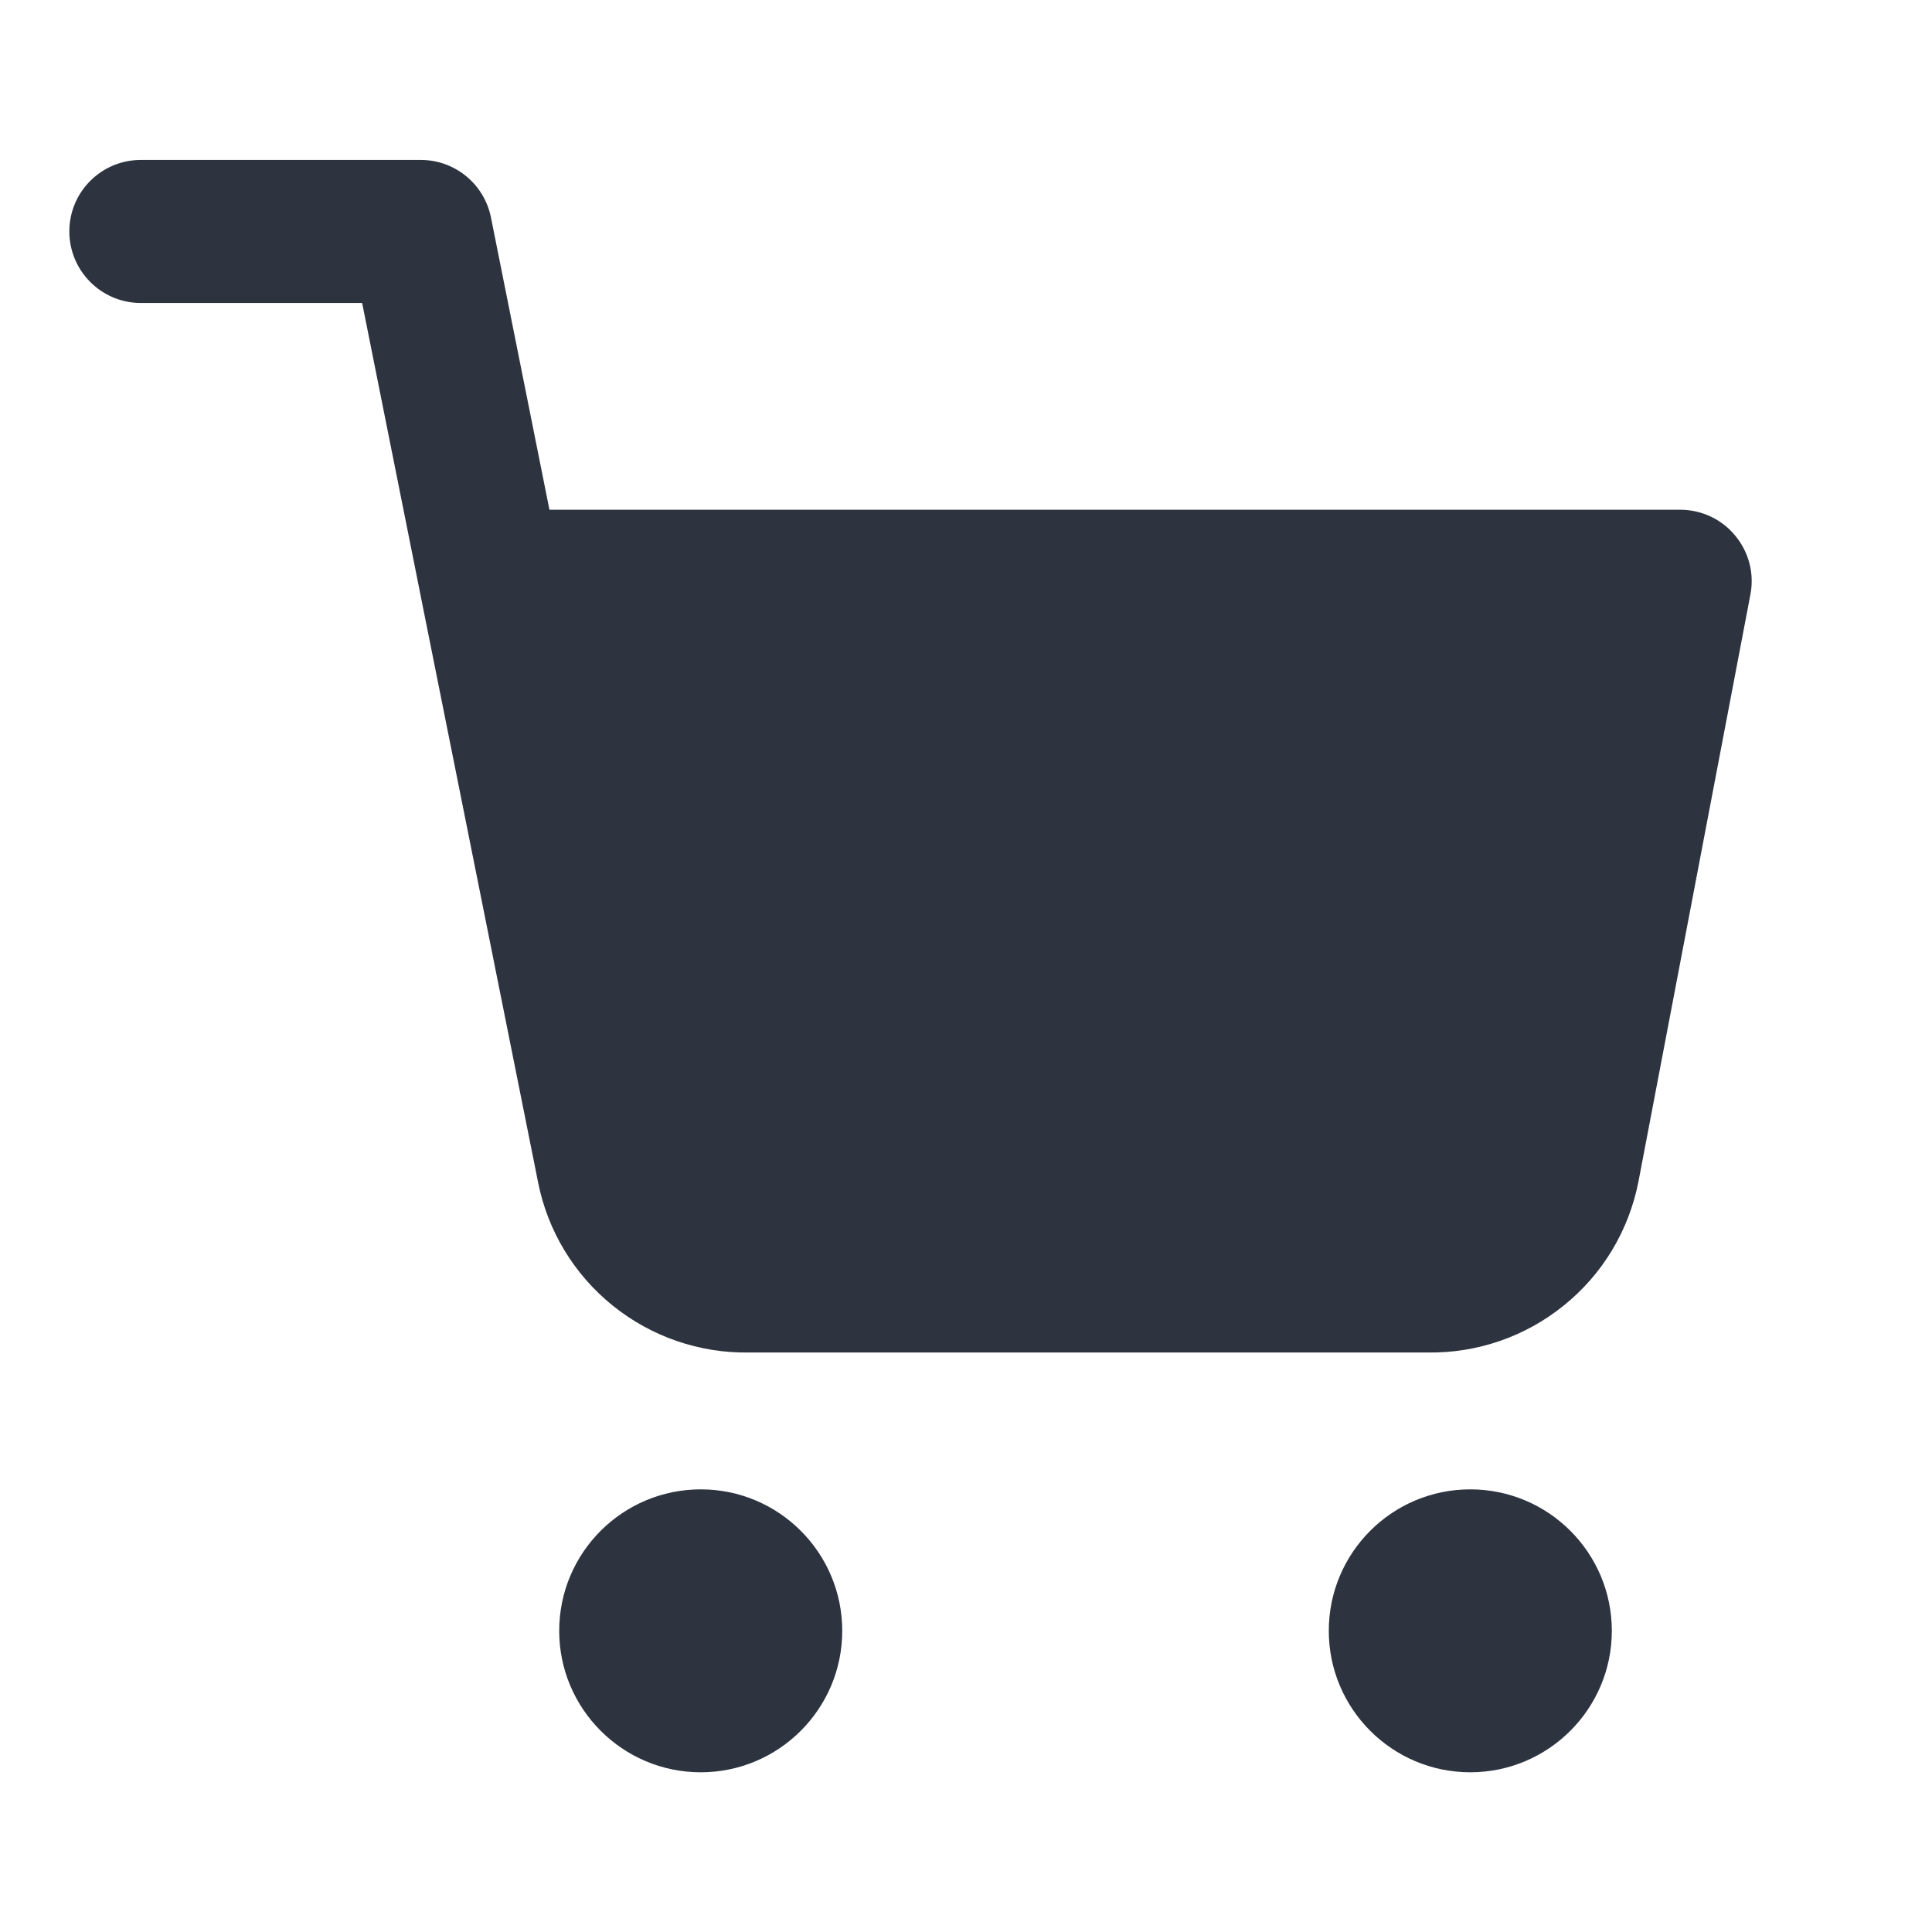
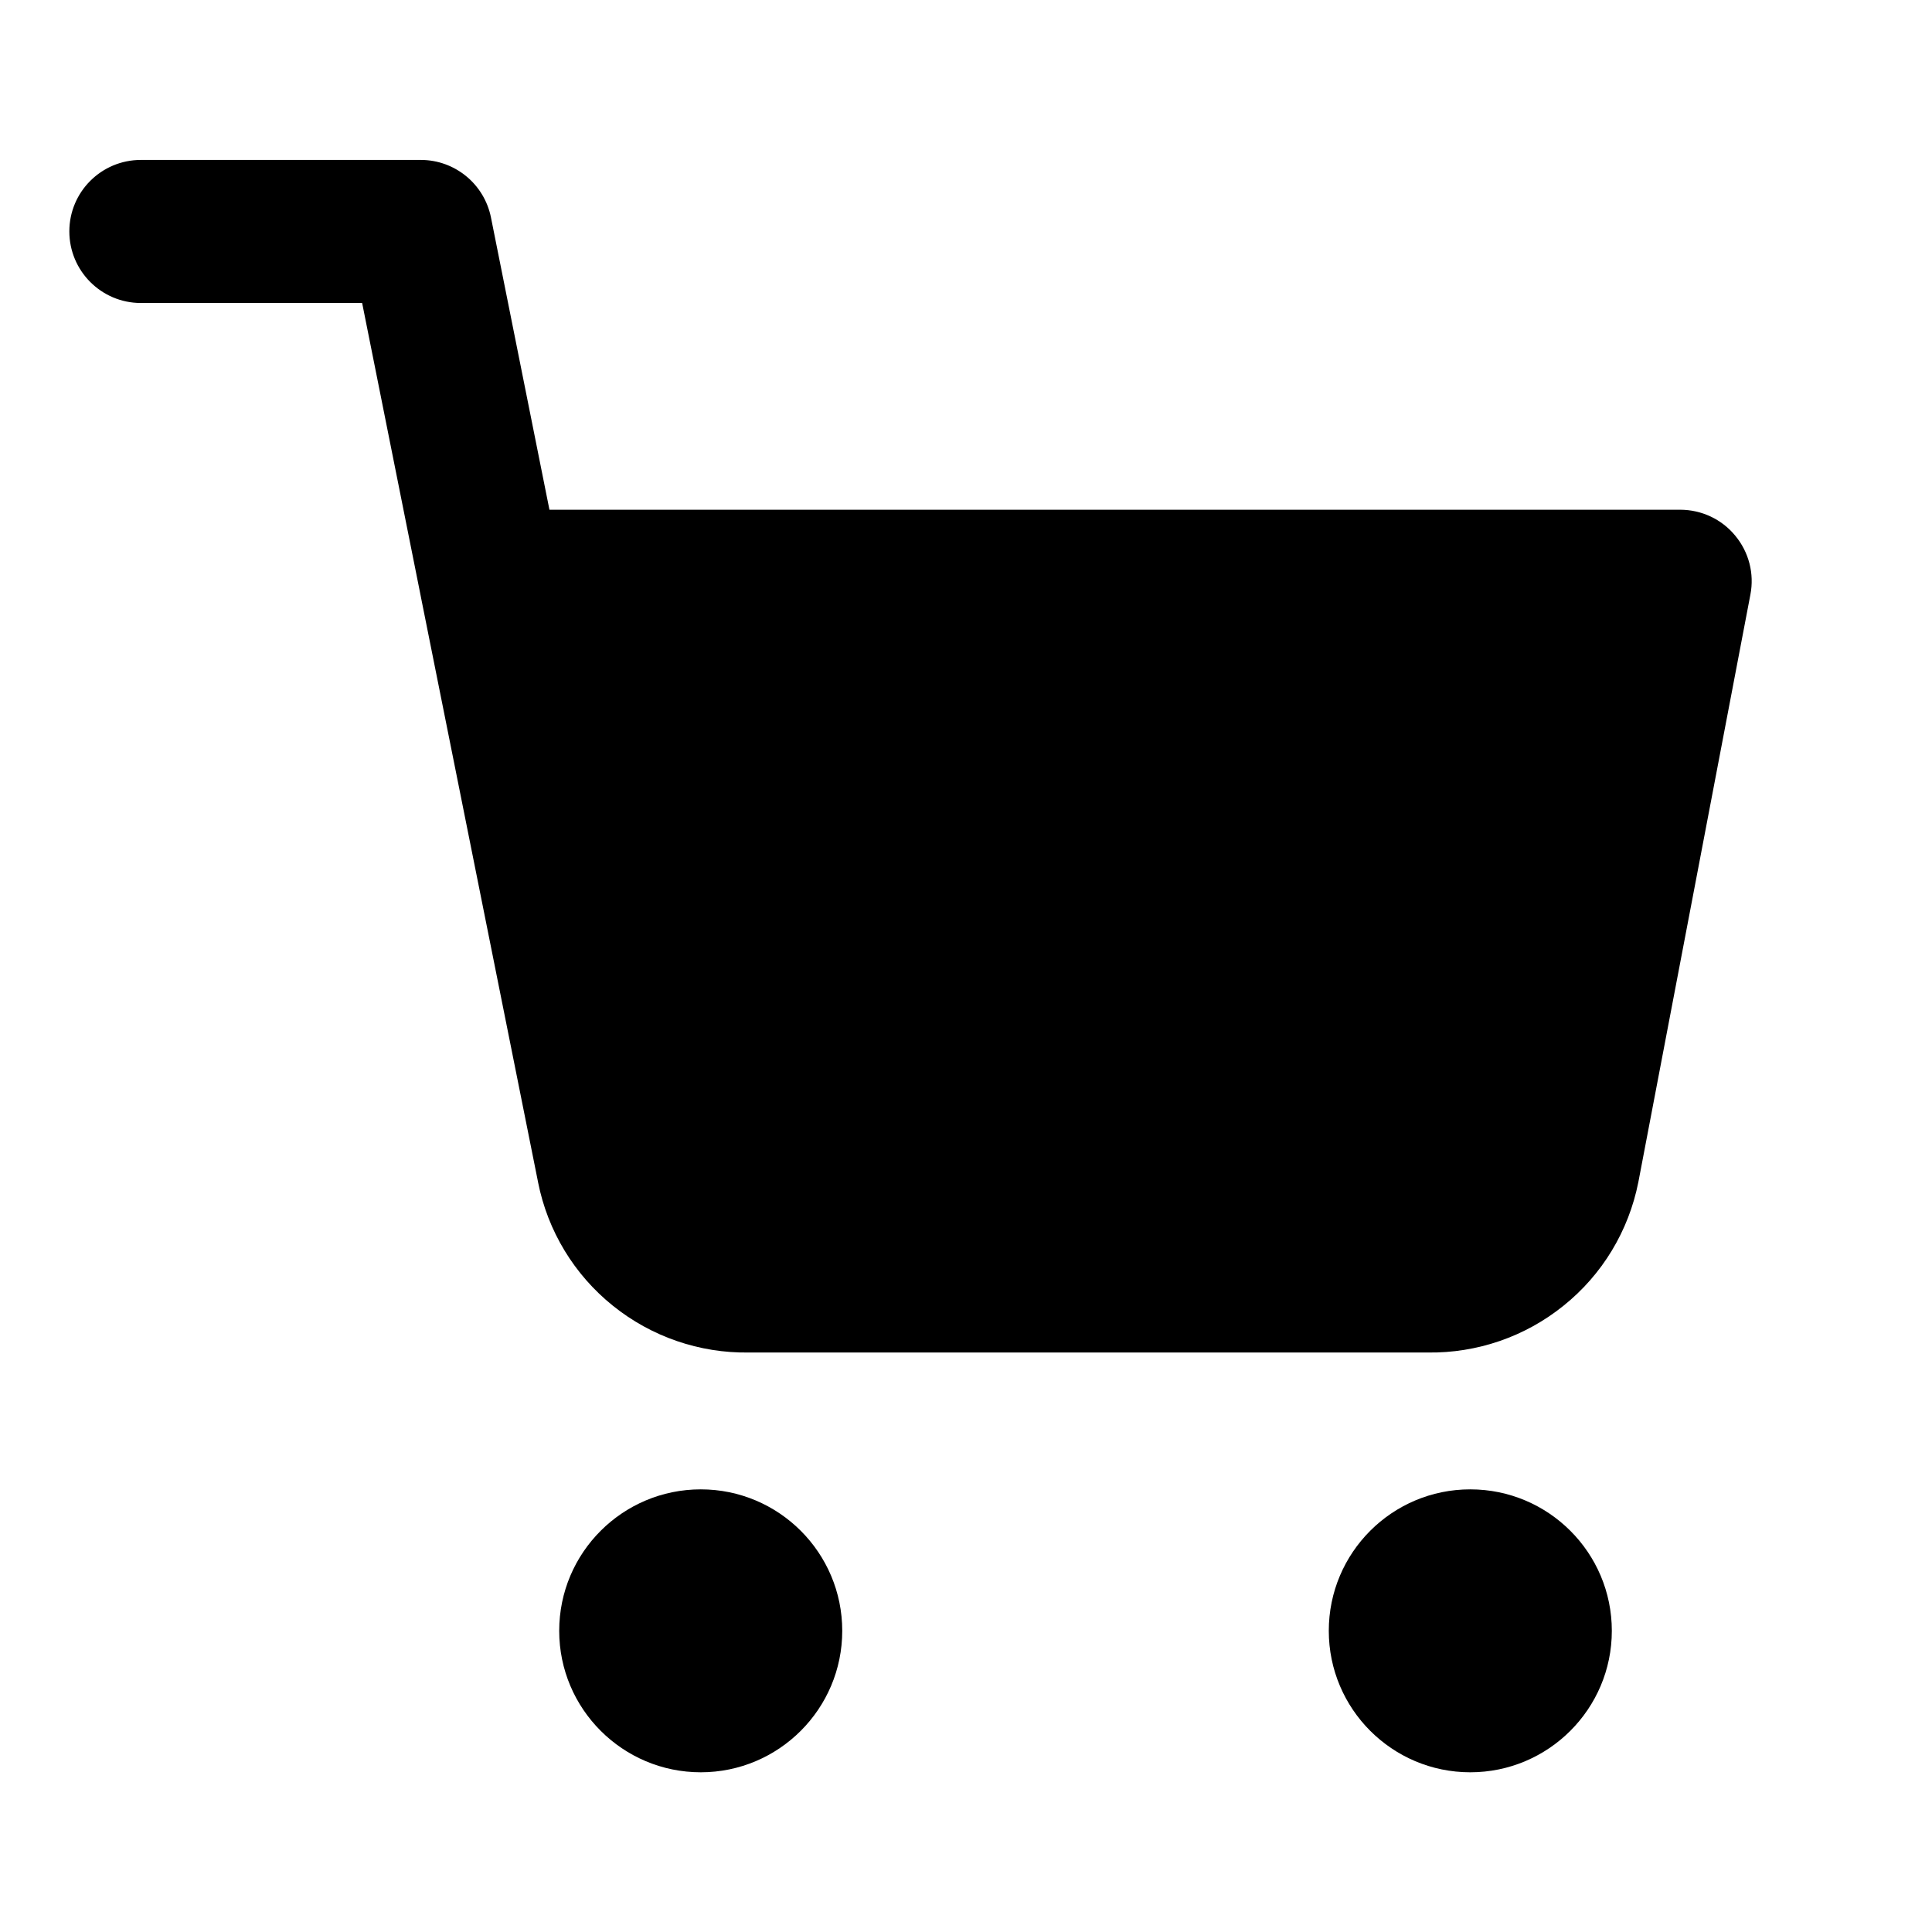
- <svg xmlns="http://www.w3.org/2000/svg" width="18" height="18" viewBox="0 0 18 18" fill="none">
-   <path fill-rule="evenodd" clip-rule="evenodd" d="M0.646 2.156C0.646 1.788 0.944 1.49 1.313 1.49H3.92C4.238 1.49 4.511 1.714 4.574 2.025L5.119 4.749H15.653C15.852 4.749 16.041 4.837 16.167 4.991C16.294 5.144 16.346 5.345 16.308 5.54L15.265 11.009L15.264 11.014L15.264 11.014C15.174 11.468 14.928 11.876 14.567 12.165C14.209 12.454 13.761 12.608 13.301 12.601H6.976C6.517 12.608 6.069 12.454 5.71 12.165C5.35 11.876 5.103 11.469 5.013 11.015L5.013 11.014L3.924 5.575C3.92 5.557 3.916 5.538 3.913 5.519L3.374 2.823H1.313C0.944 2.823 0.646 2.524 0.646 2.156ZM6.529 13.876C5.801 13.876 5.21 14.466 5.21 15.194C5.21 15.921 5.801 16.512 6.529 16.512C7.256 16.512 7.847 15.921 7.847 15.194C7.847 14.466 7.256 13.876 6.529 13.876ZM13.698 13.876C12.97 13.876 12.38 14.466 12.38 15.194C12.38 15.921 12.97 16.512 13.698 16.512C14.426 16.512 15.017 15.921 15.017 15.194C15.017 14.466 14.426 13.876 13.698 13.876Z" fill="#2D3440" />
+ <svg xmlns="http://www.w3.org/2000/svg" width="18" height="18" viewBox="0 0 18 18">
+   <path fill-rule="evenodd" clip-rule="evenodd" d="M0.646 2.156C0.646 1.788 0.944 1.49 1.313 1.49H3.92C4.238 1.49 4.511 1.714 4.574 2.025L5.119 4.749H15.653C15.852 4.749 16.041 4.837 16.167 4.991C16.294 5.144 16.346 5.345 16.308 5.54L15.265 11.009L15.264 11.014L15.264 11.014C15.174 11.468 14.928 11.876 14.567 12.165C14.209 12.454 13.761 12.608 13.301 12.601H6.976C6.517 12.608 6.069 12.454 5.71 12.165C5.35 11.876 5.103 11.469 5.013 11.015L5.013 11.014L3.924 5.575C3.92 5.557 3.916 5.538 3.913 5.519L3.374 2.823H1.313C0.944 2.823 0.646 2.524 0.646 2.156ZM6.529 13.876C5.801 13.876 5.21 14.466 5.21 15.194C5.21 15.921 5.801 16.512 6.529 16.512C7.256 16.512 7.847 15.921 7.847 15.194C7.847 14.466 7.256 13.876 6.529 13.876ZM13.698 13.876C12.97 13.876 12.38 14.466 12.38 15.194C12.38 15.921 12.97 16.512 13.698 16.512C14.426 16.512 15.017 15.921 15.017 15.194C15.017 14.466 14.426 13.876 13.698 13.876Z" />
</svg>
